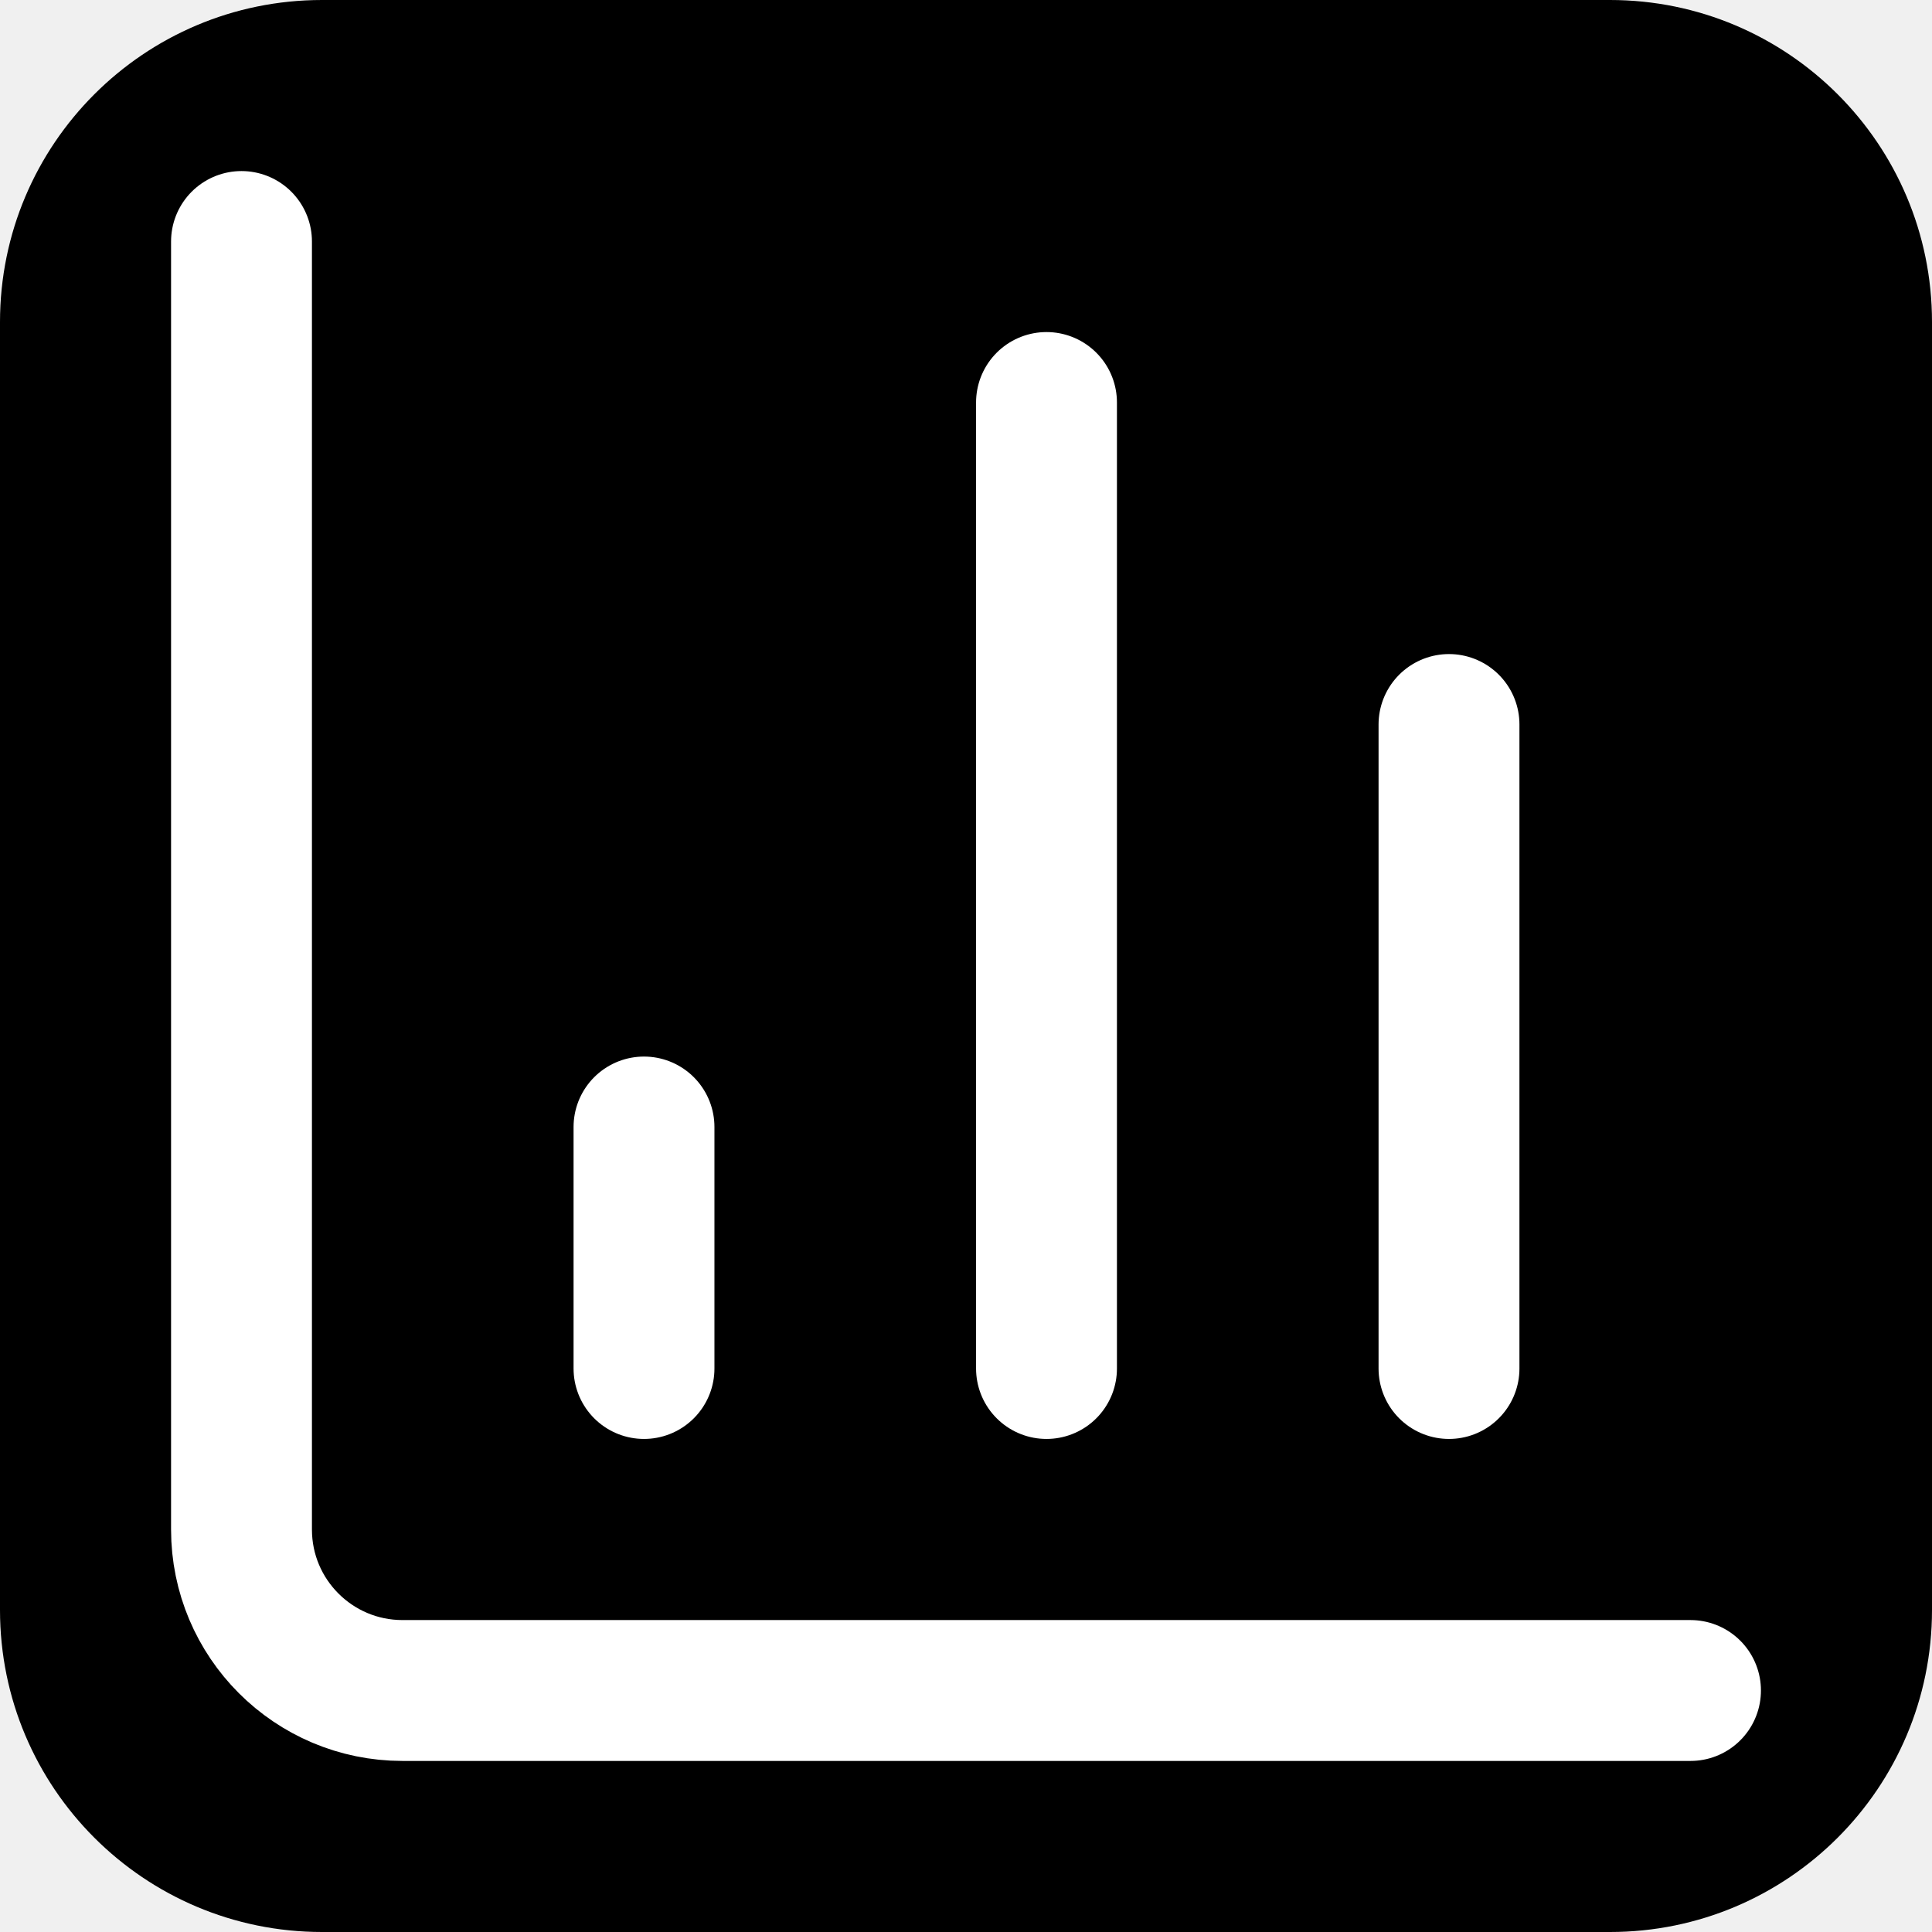
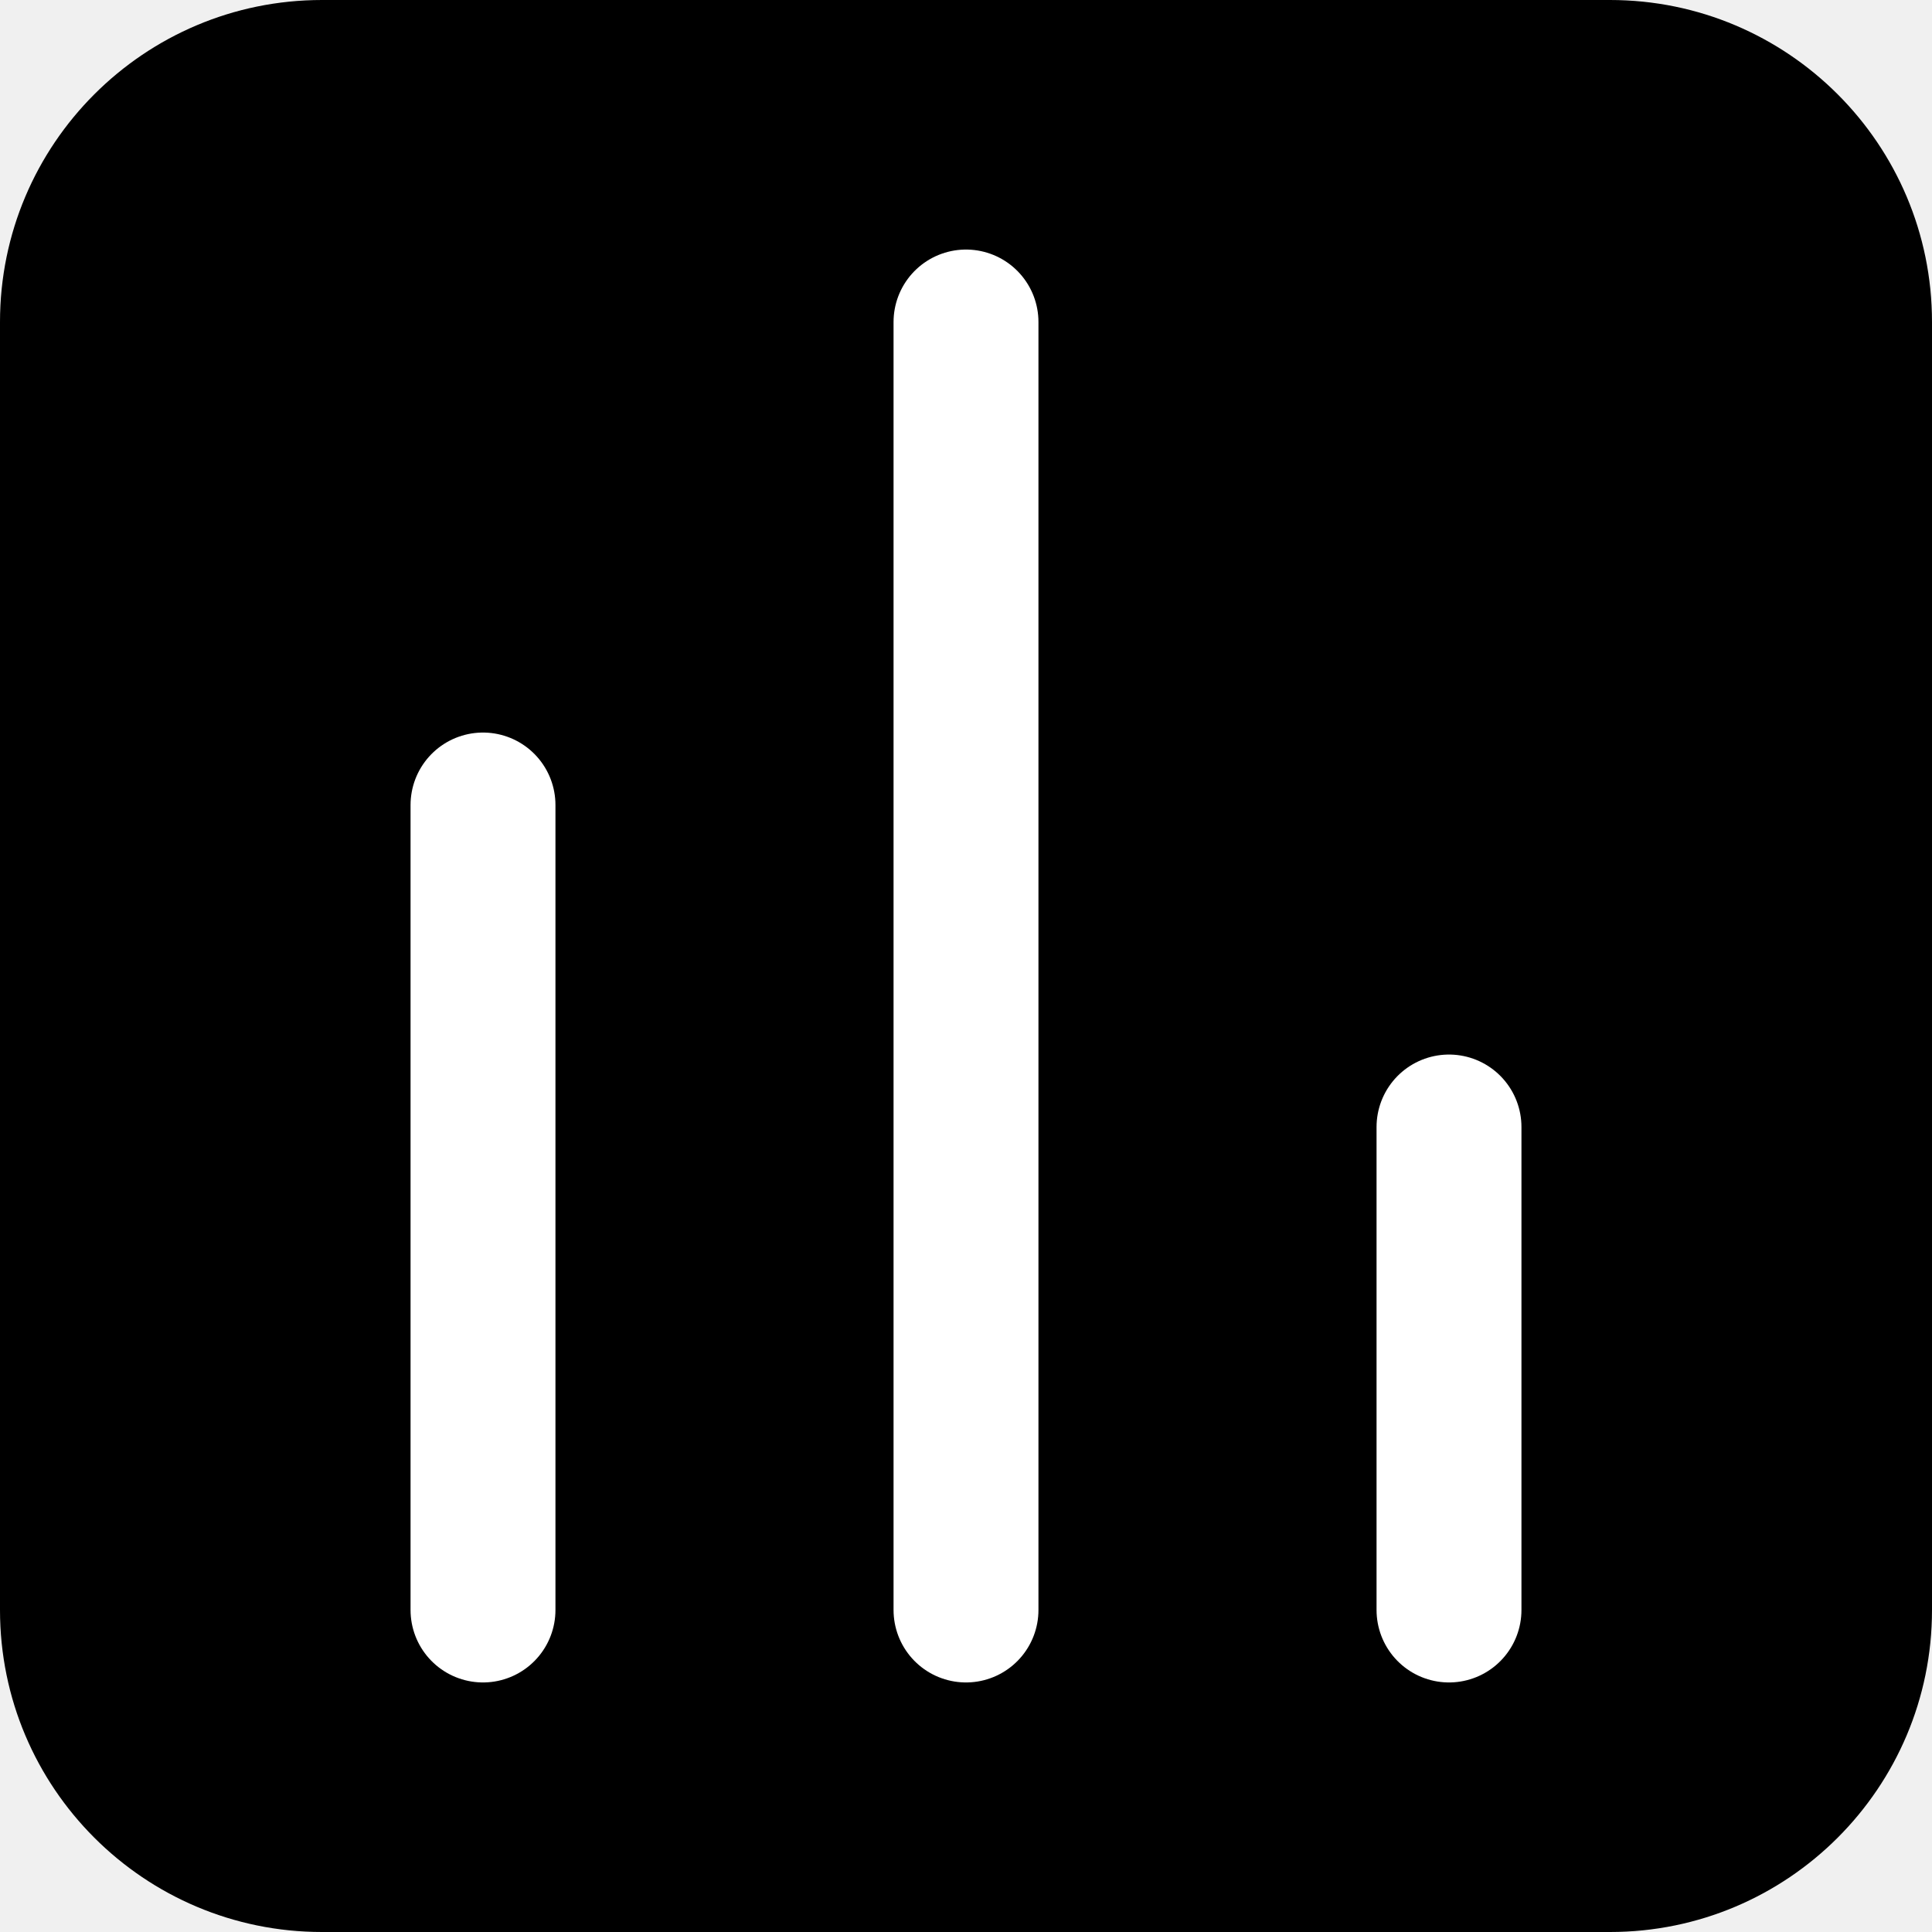
<svg xmlns="http://www.w3.org/2000/svg" viewBox="0 0 24 24" fill="none">
  <rect width="24" height="24" rx="4" fill="#000" />
-   <path d="M3 3v16a2 2 0 0 0 2 2h16" stroke="#fff" stroke-width="1.75" stroke-linecap="round" stroke-linejoin="round" />
-   <path d="M18 17V9" stroke="#fff" stroke-width="1.75" stroke-linecap="round" stroke-linejoin="round" />
-   <path d="M13 17V5" stroke="#fff" stroke-width="1.75" stroke-linecap="round" stroke-linejoin="round" />
-   <path d="M8 17v-3" stroke="#fff" stroke-width="1.75" stroke-linecap="round" stroke-linejoin="round" />
+   <line x1="6" y1="20" x2="6" y2="10" stroke="#fff" stroke-width="1.8" stroke-linecap="round" stroke-linejoin="round" />
+   <line x1="12" y1="20" x2="12" y2="4" stroke="#fff" stroke-width="1.8" stroke-linecap="round" stroke-linejoin="round" />
+   <line x1="18" y1="20" x2="18" y2="14" stroke="#fff" stroke-width="1.8" stroke-linecap="round" stroke-linejoin="round" />
</svg>
